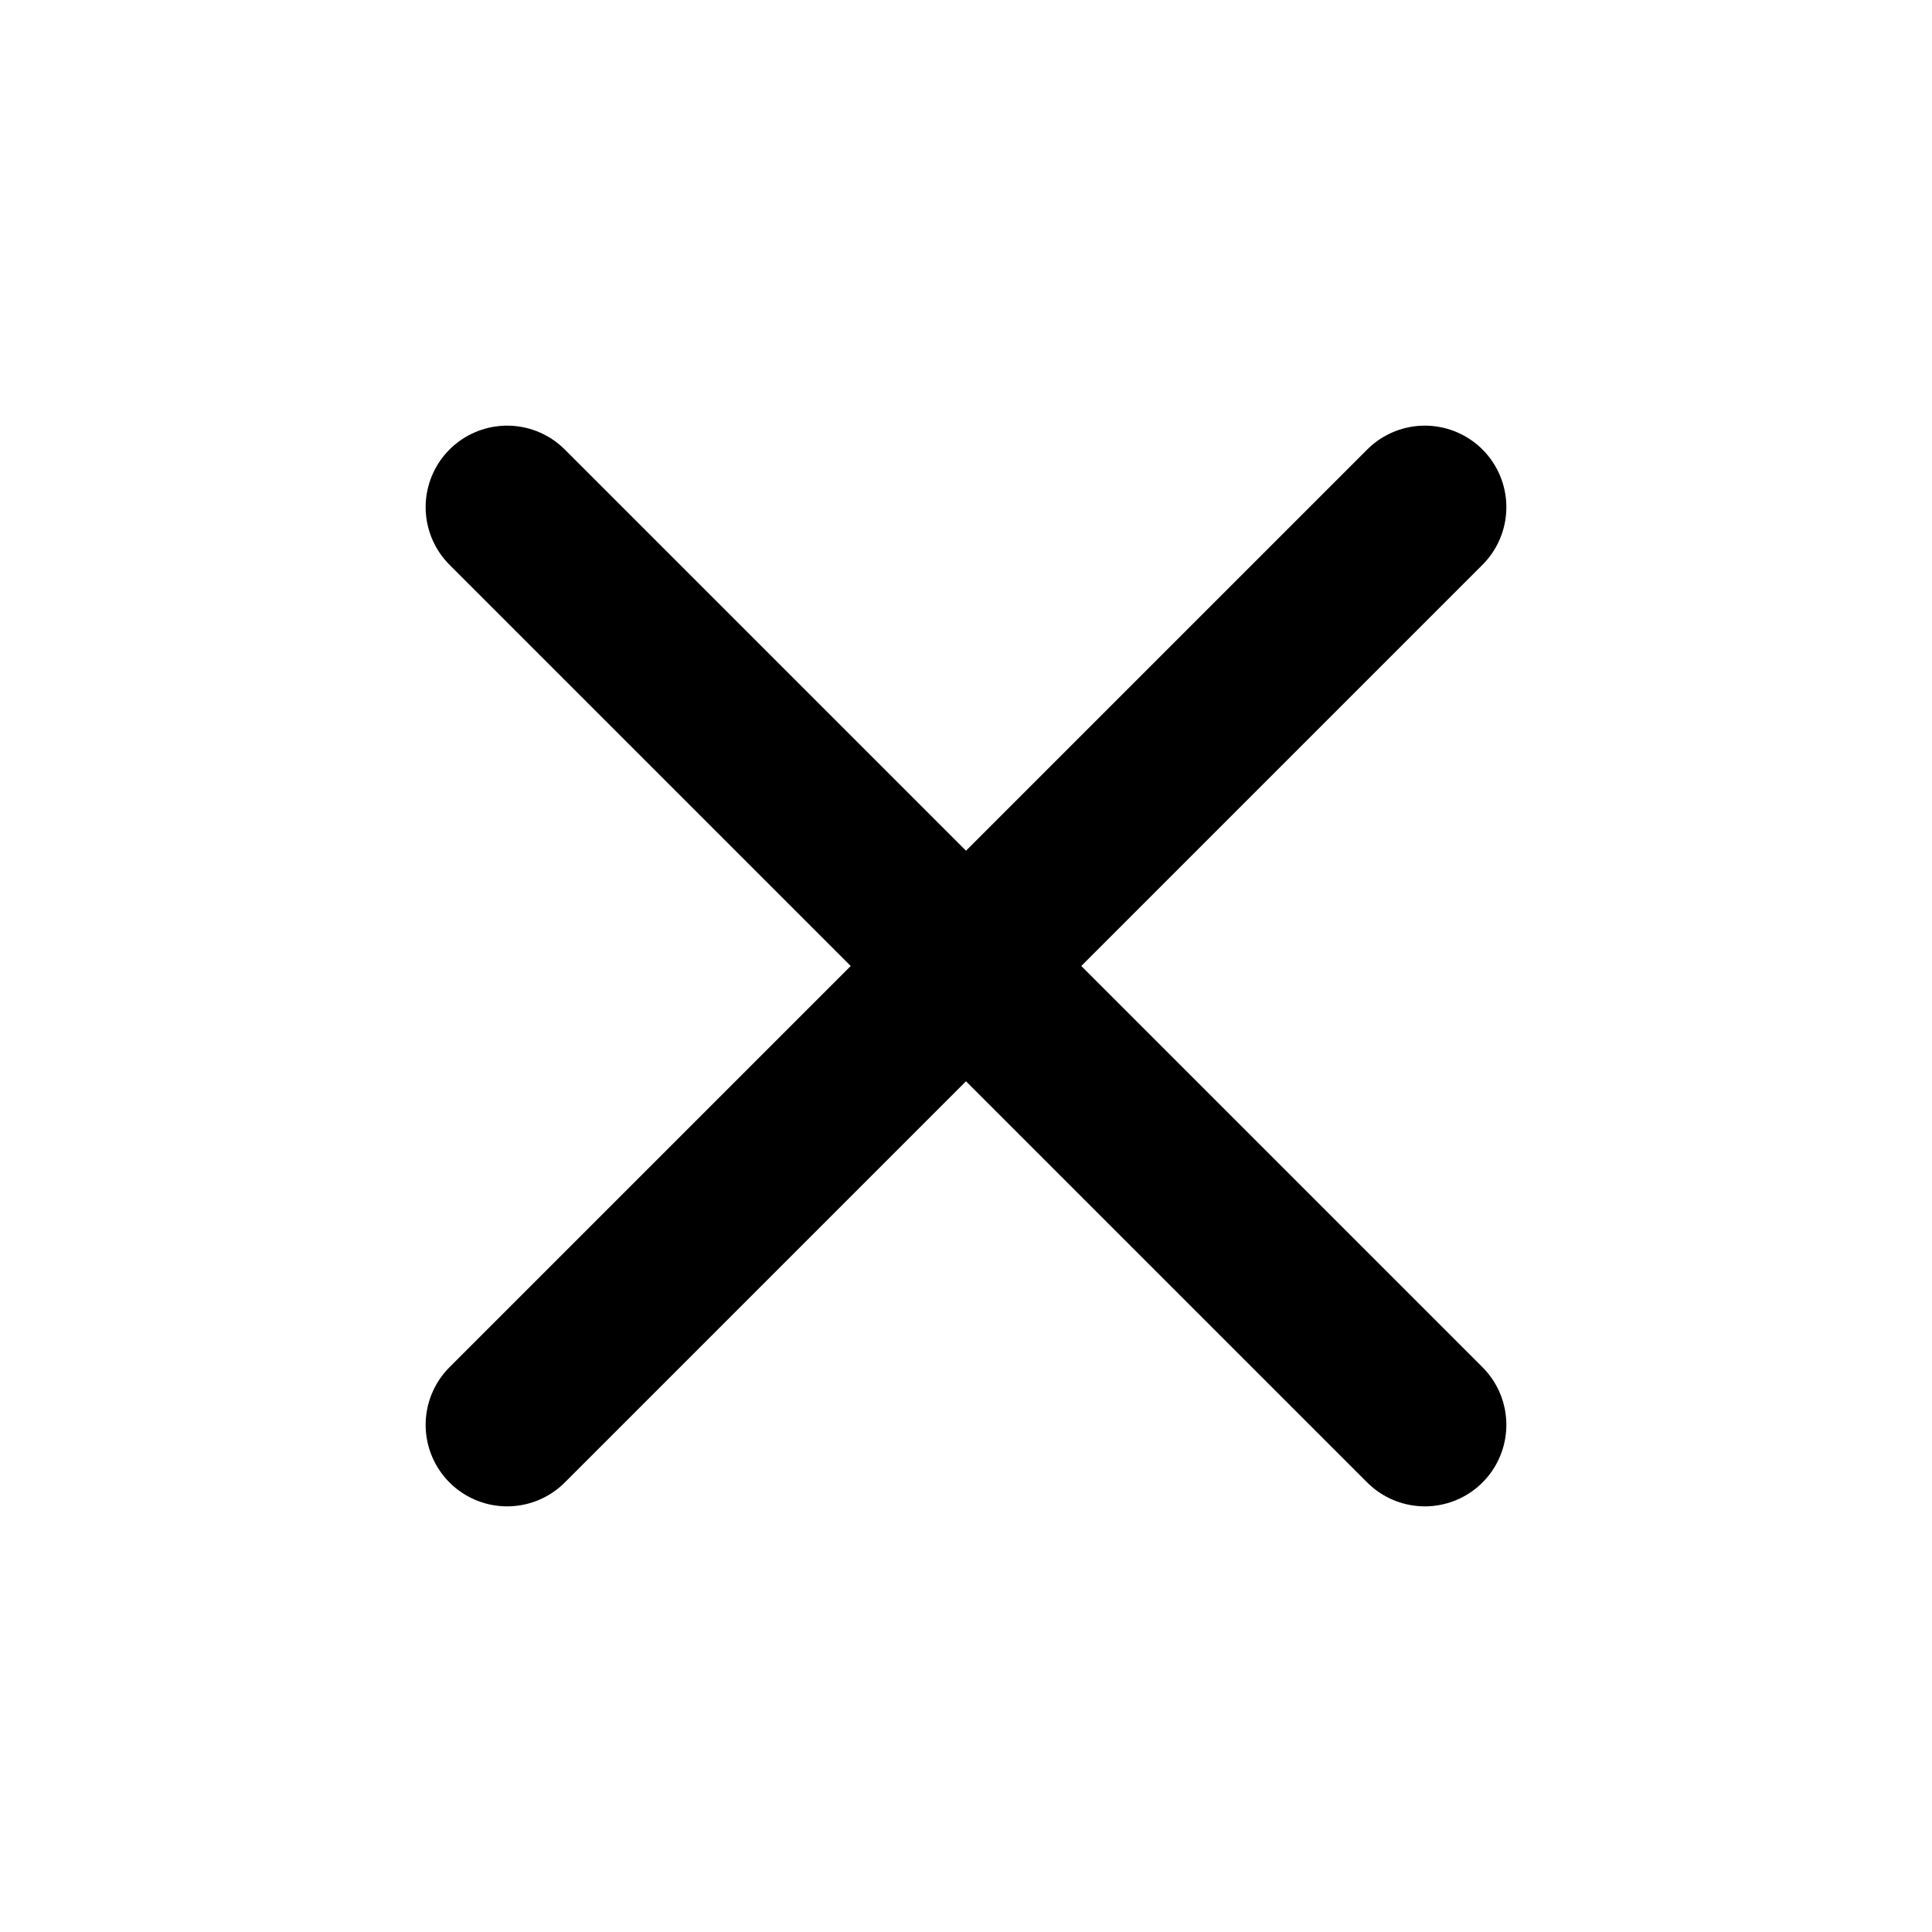
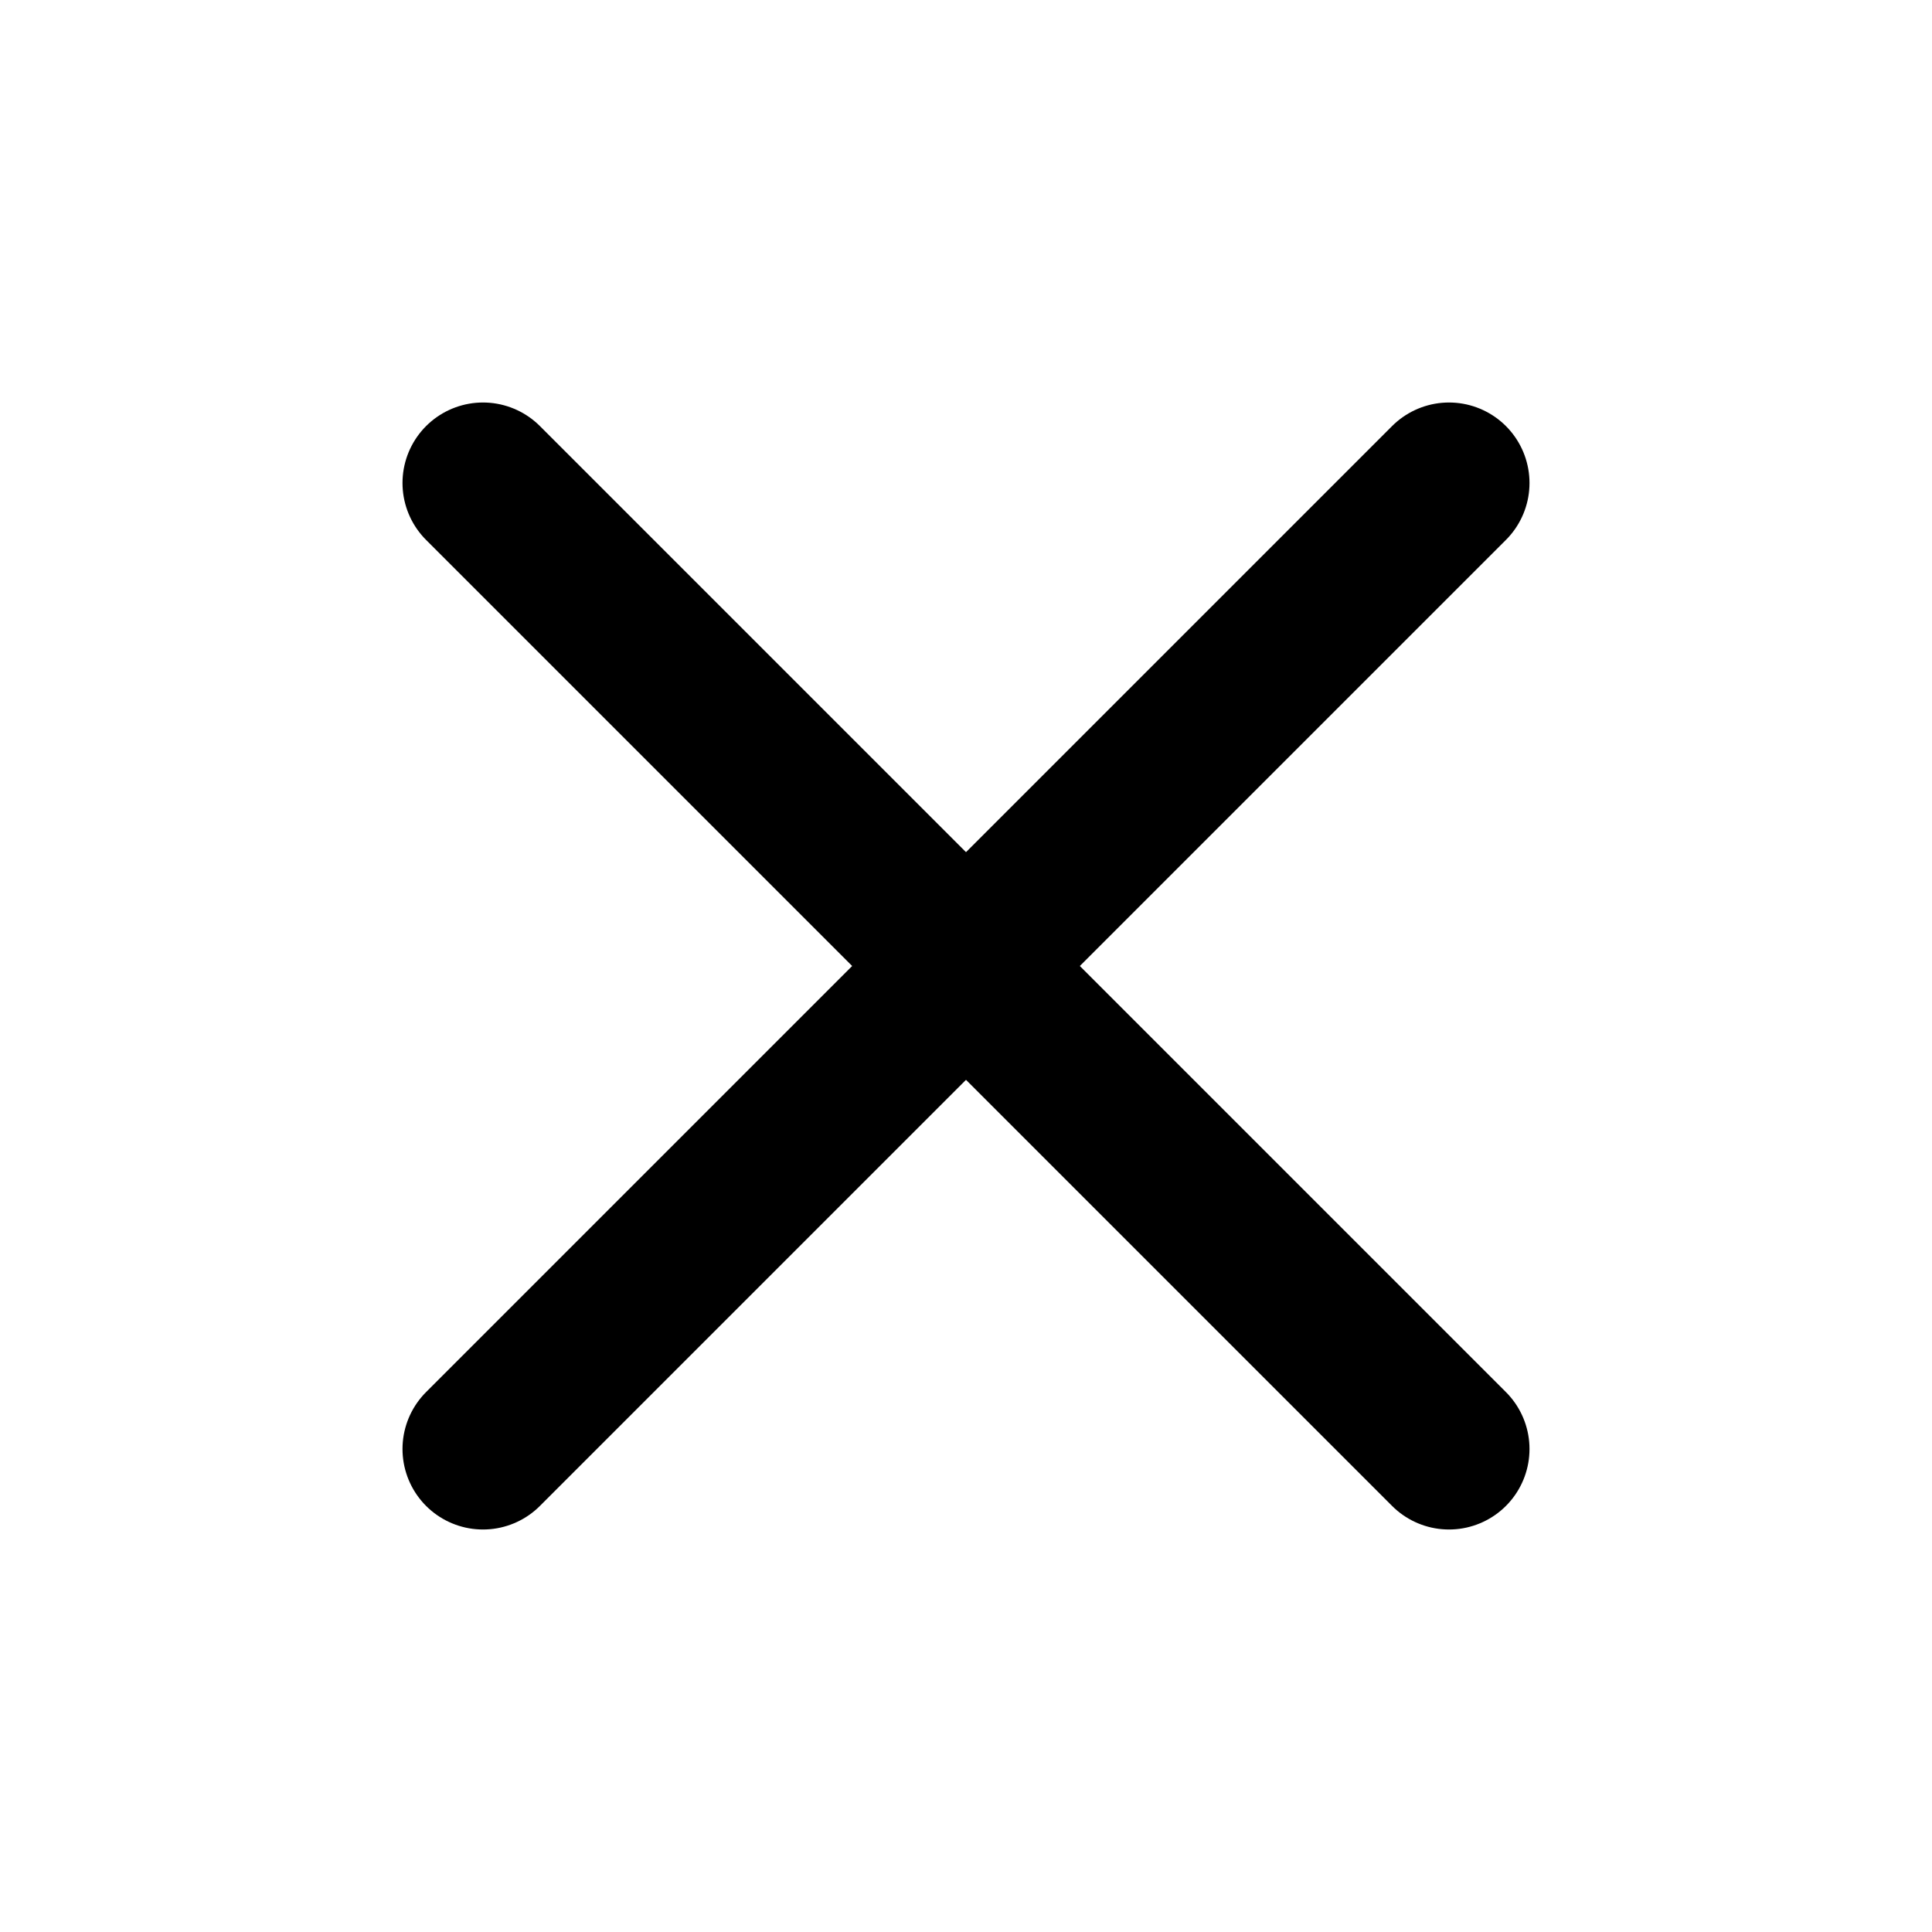
- <svg xmlns="http://www.w3.org/2000/svg" viewBox="0 0 16 16" fill="none" stroke="currentColor" stroke-width="1.35" stroke-linecap="round" stroke-linejoin="round">
-   <path d="M4.2 4.2 11.8 11.8" />
-   <path d="M11.8 4.2 4.2 11.8" />
+ <svg xmlns="http://www.w3.org/2000/svg" viewBox="0 0 24 24" fill="none" stroke="currentColor" stroke-width="2" stroke-linecap="round" stroke-linejoin="round">
+   <path d="M18 6 6 18" />
+   <path d="m6 6 12 12" />
</svg>
